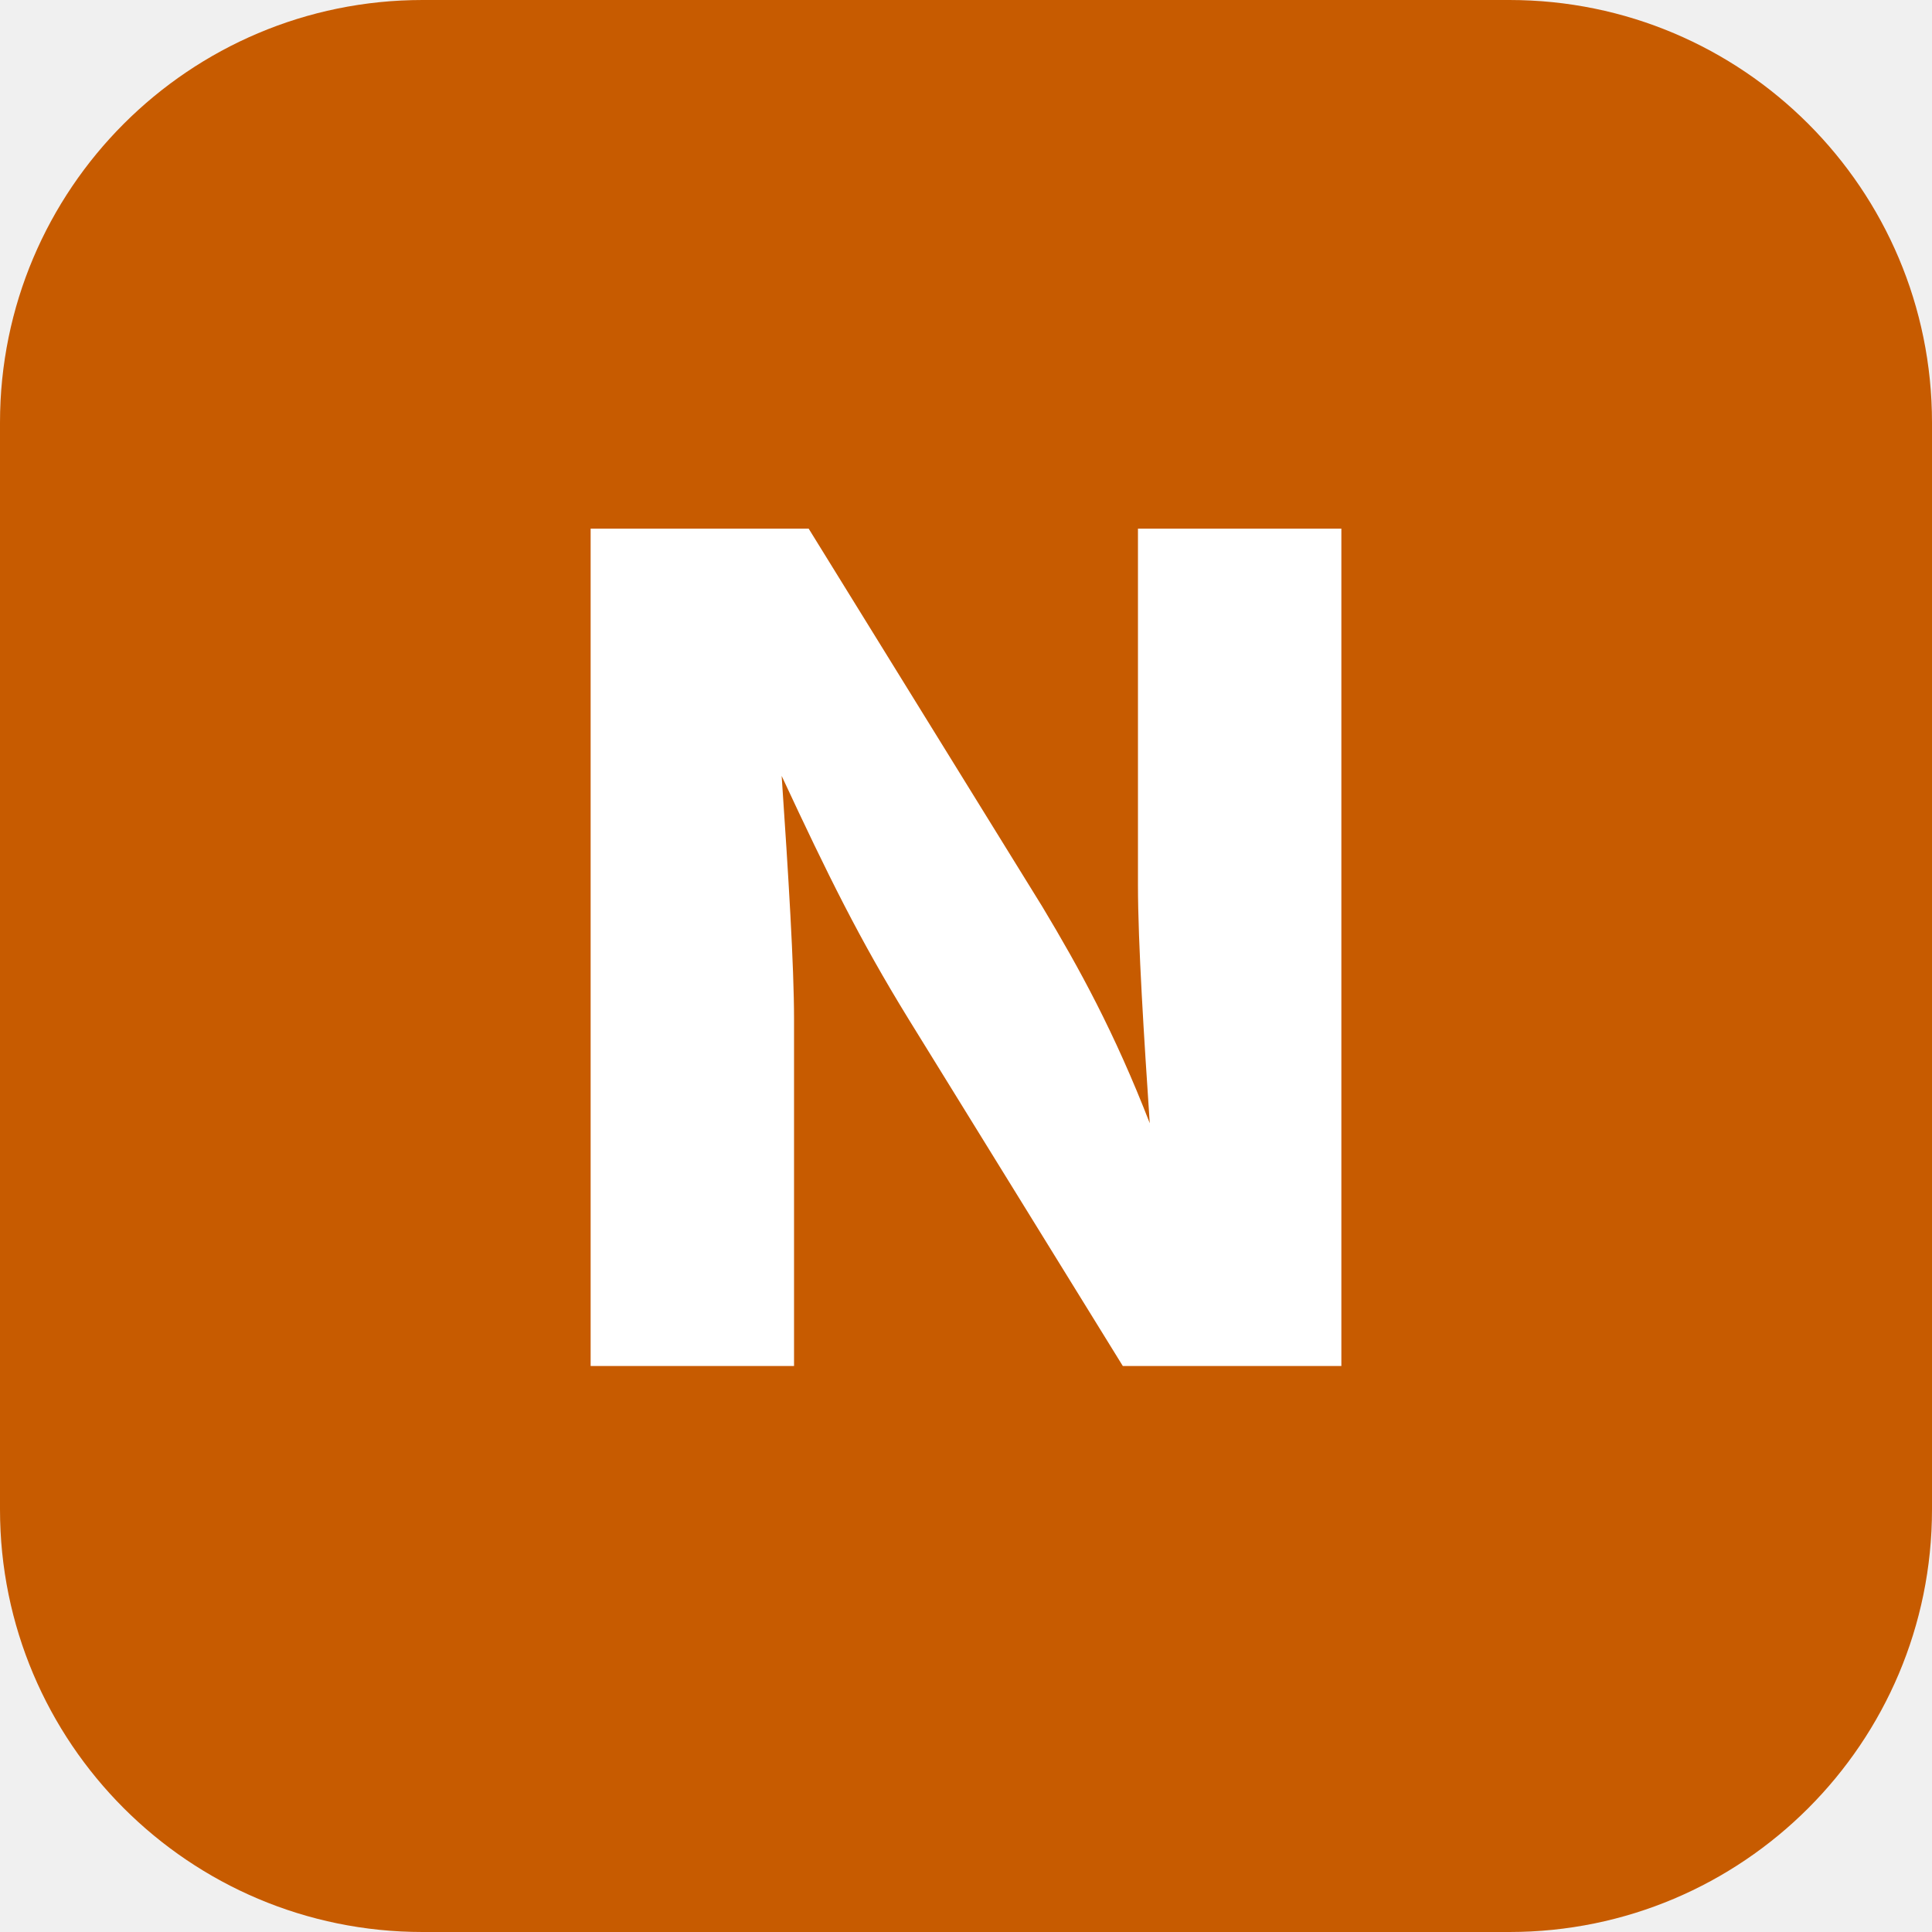
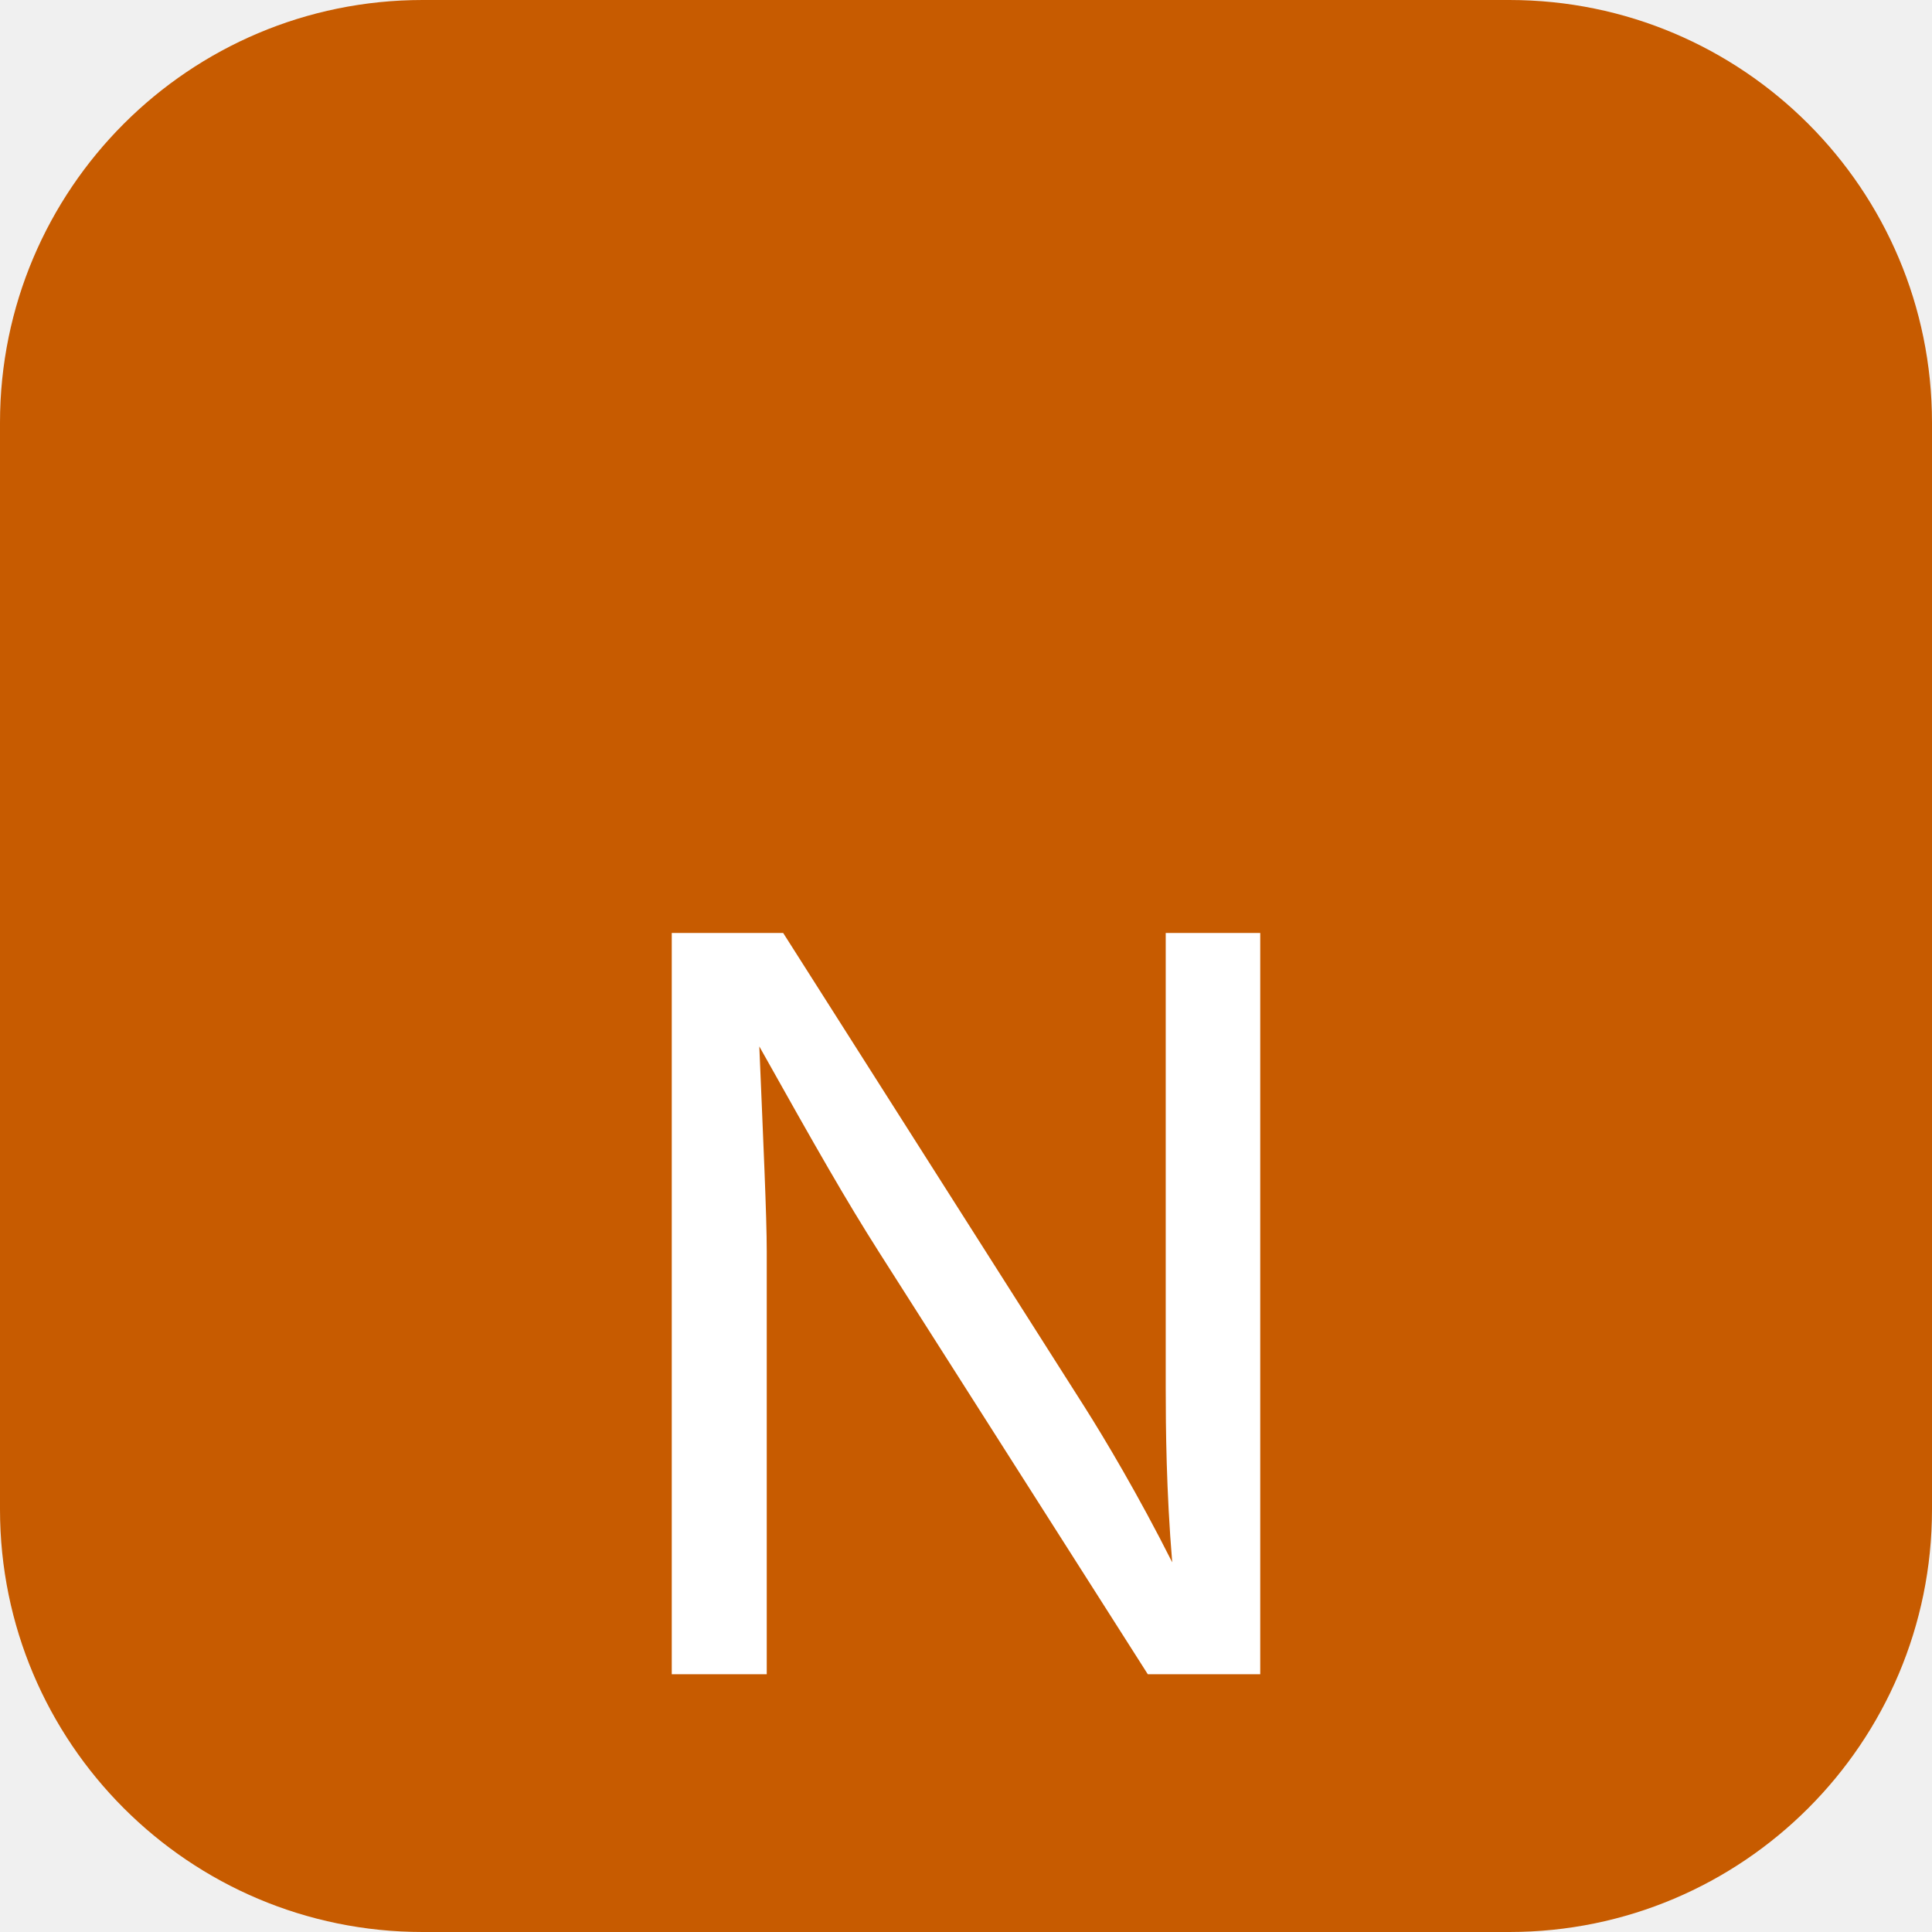
<svg xmlns="http://www.w3.org/2000/svg" width="512" height="512" viewBox="0 0 512 512">
  <rect width="512" height="512" rx="112" fill="#C75B00" />
-   <text x="256" y="362" font-family="Sora, Inter, Arial, sans-serif" font-size="305" font-weight="800" fill="#ffffff" text-anchor="middle" letter-spacing="-8">N</text>
+   <text x="256" y="346" font-family="Inter, Arial, sans-serif" font-size="270" font-weight="400" fill="#ffffff" text-anchor="middle" dominant-baseline="middle">N</text>
</svg>
